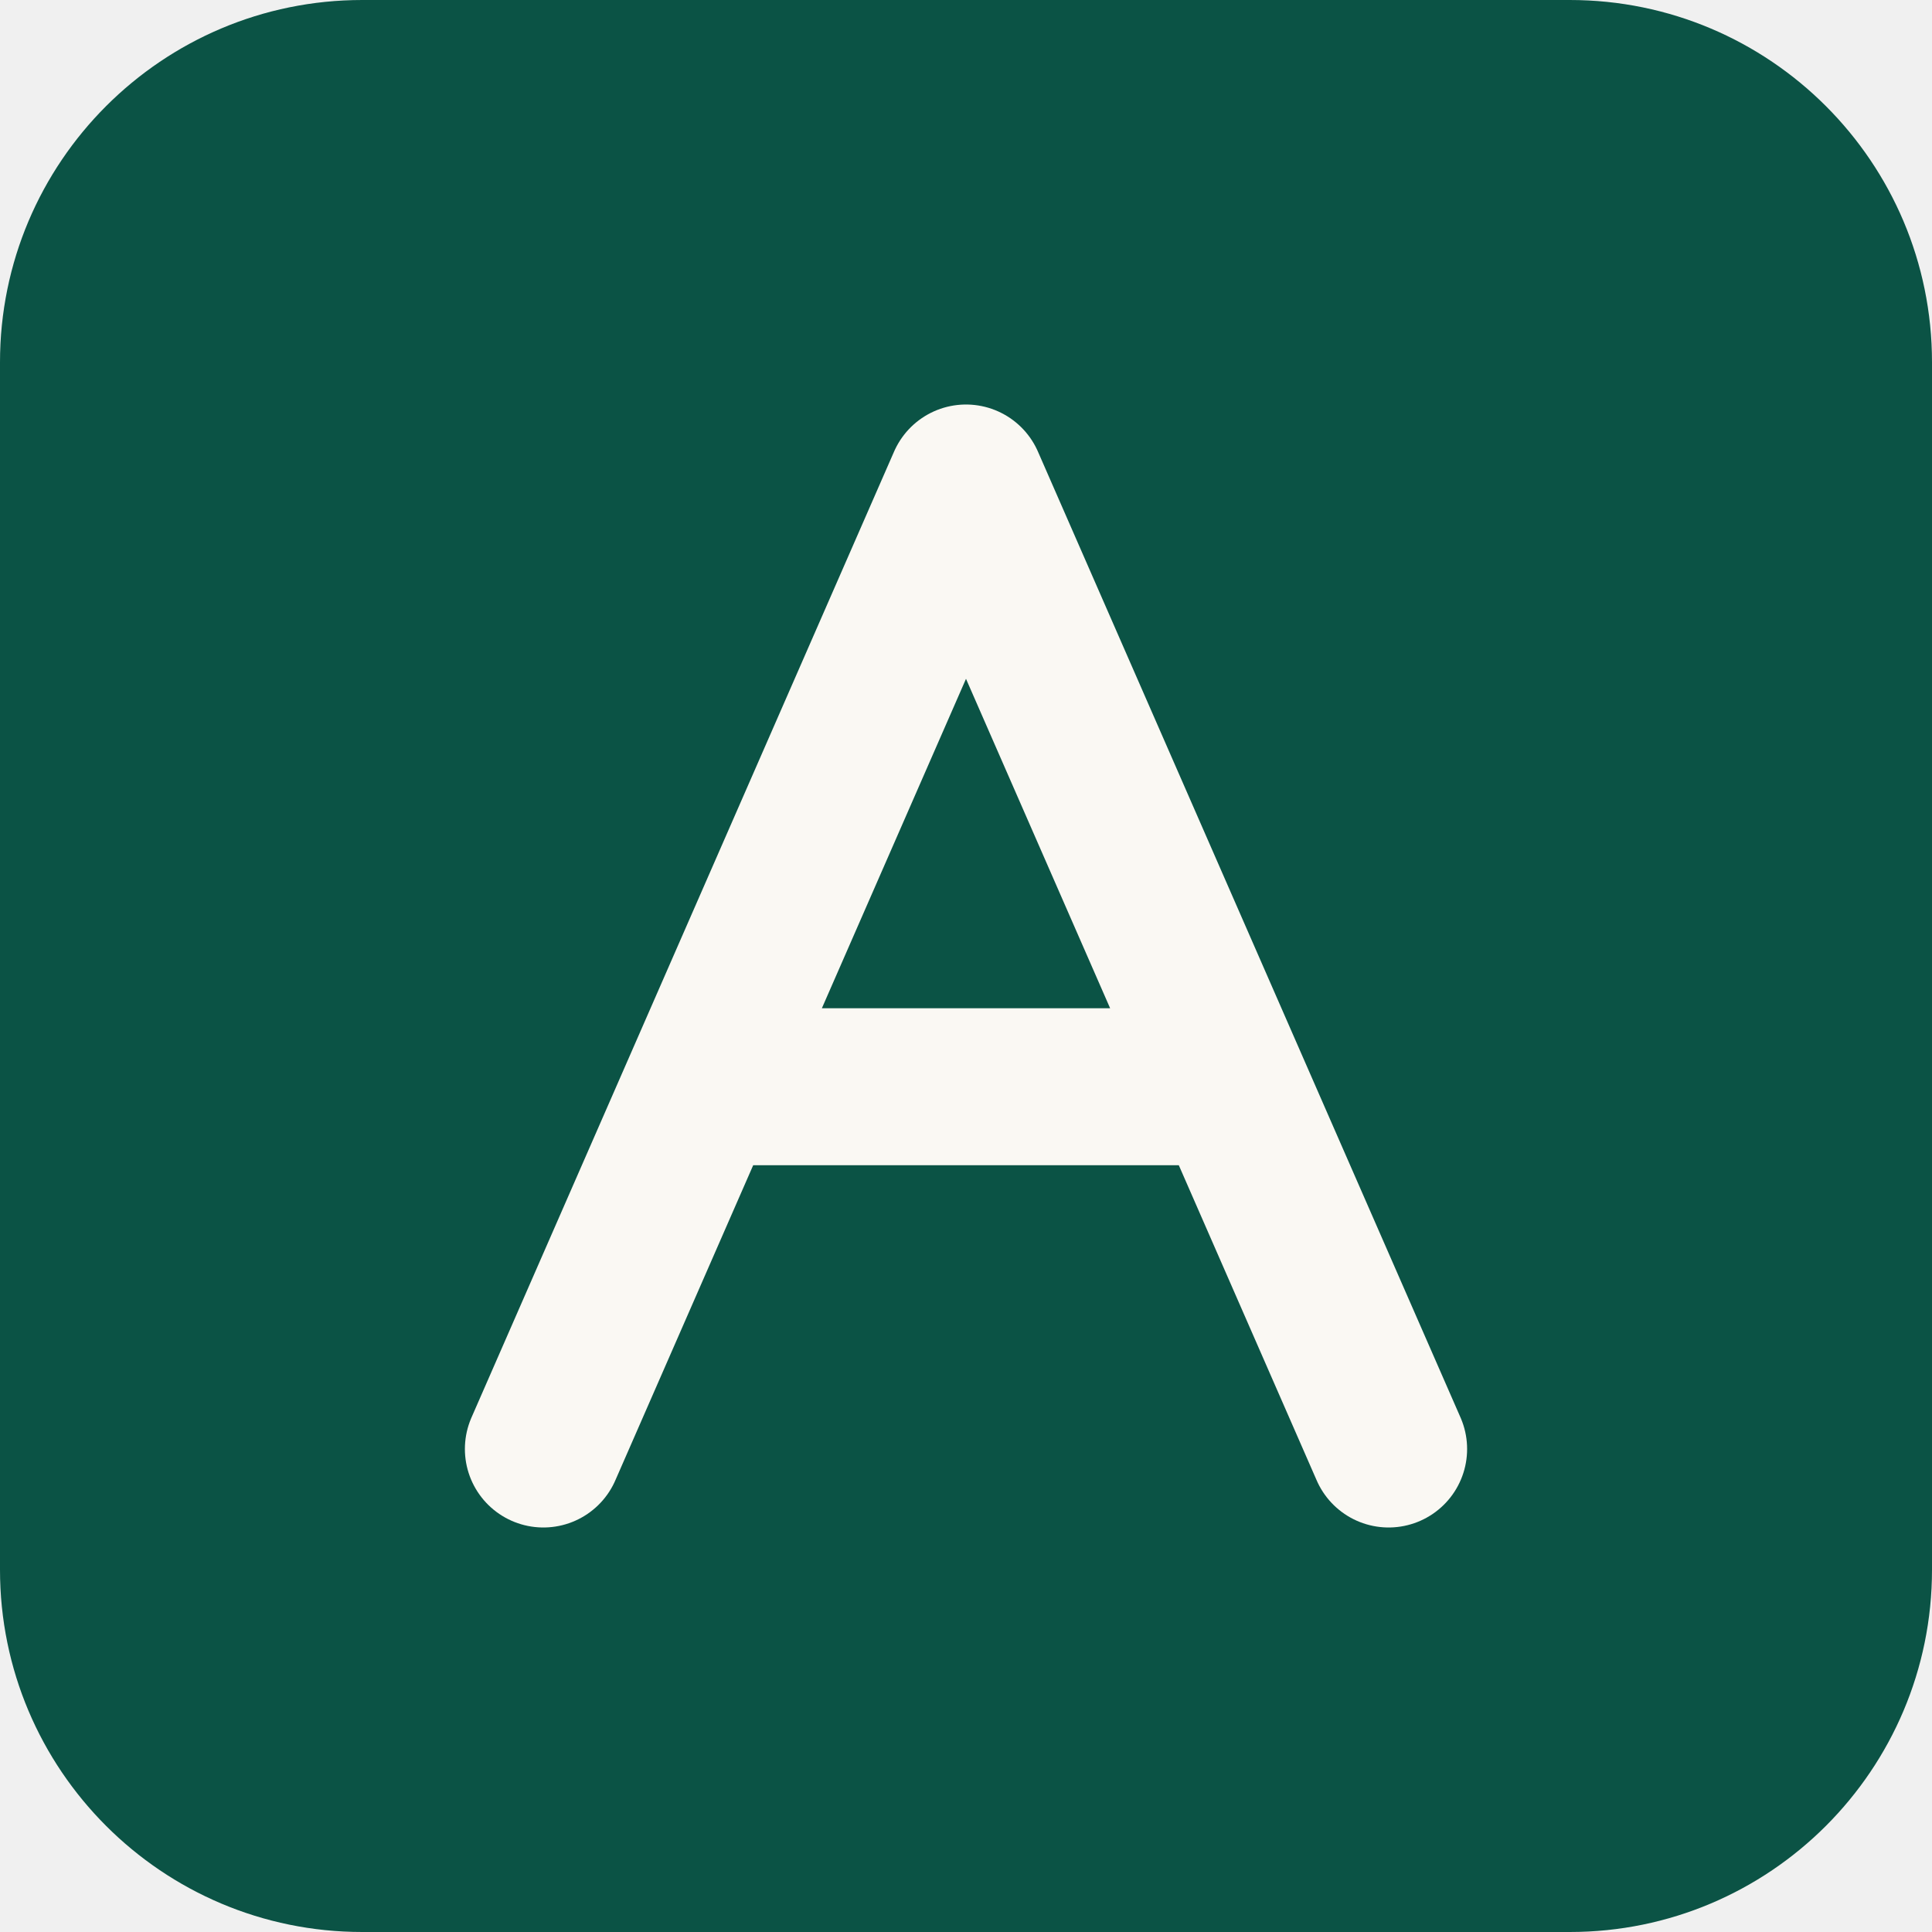
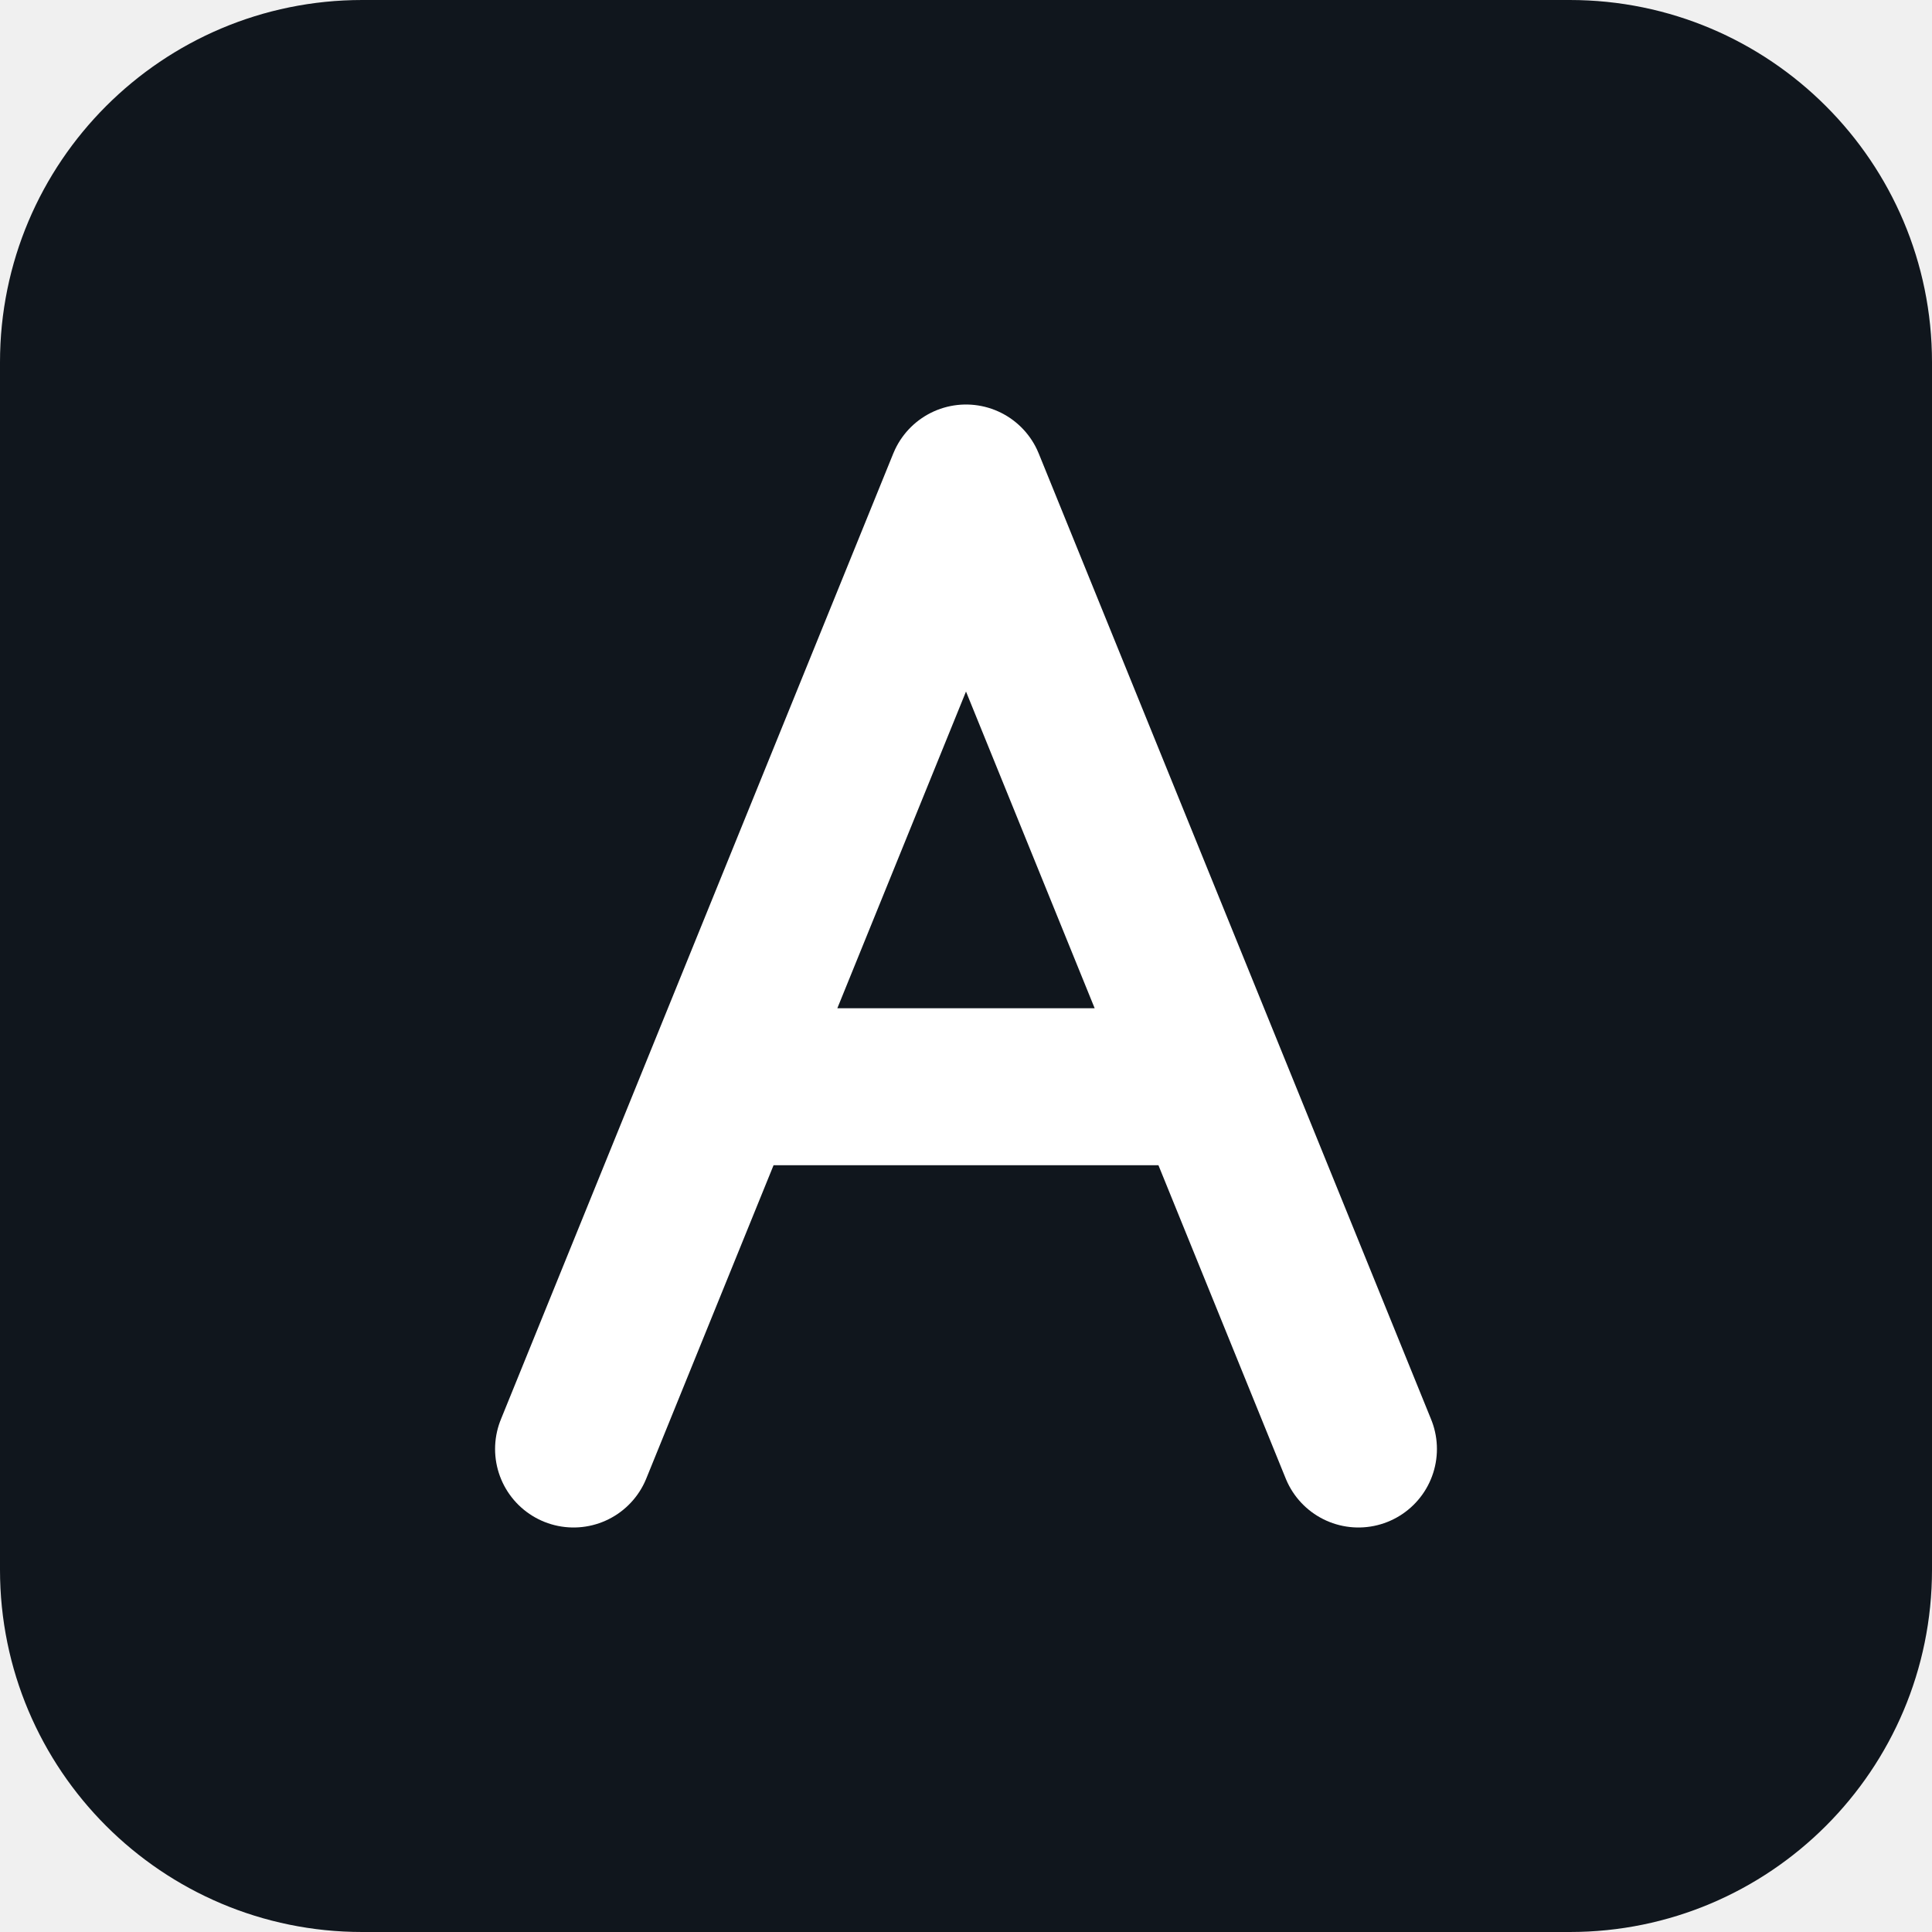
<svg xmlns="http://www.w3.org/2000/svg" viewBox="0 0 32 32">
-   <rect width="32" height="32" rx="6" fill="#0B5345" />
-   <path d="M9 24 16 8l7 16M11.8 18h8.4" fill="none" stroke="#FAF8F3" stroke-width="2.6" stroke-linecap="round" stroke-linejoin="round" />
+   <rect width="32" height="32" rx="6" fill="#10161D" />
+   <path d="M9.5 24 16 8l6.5 16M12.2 18h7.6" fill="none" stroke="#fff" stroke-width="2.6" stroke-linecap="round" stroke-linejoin="round" />
</svg>
